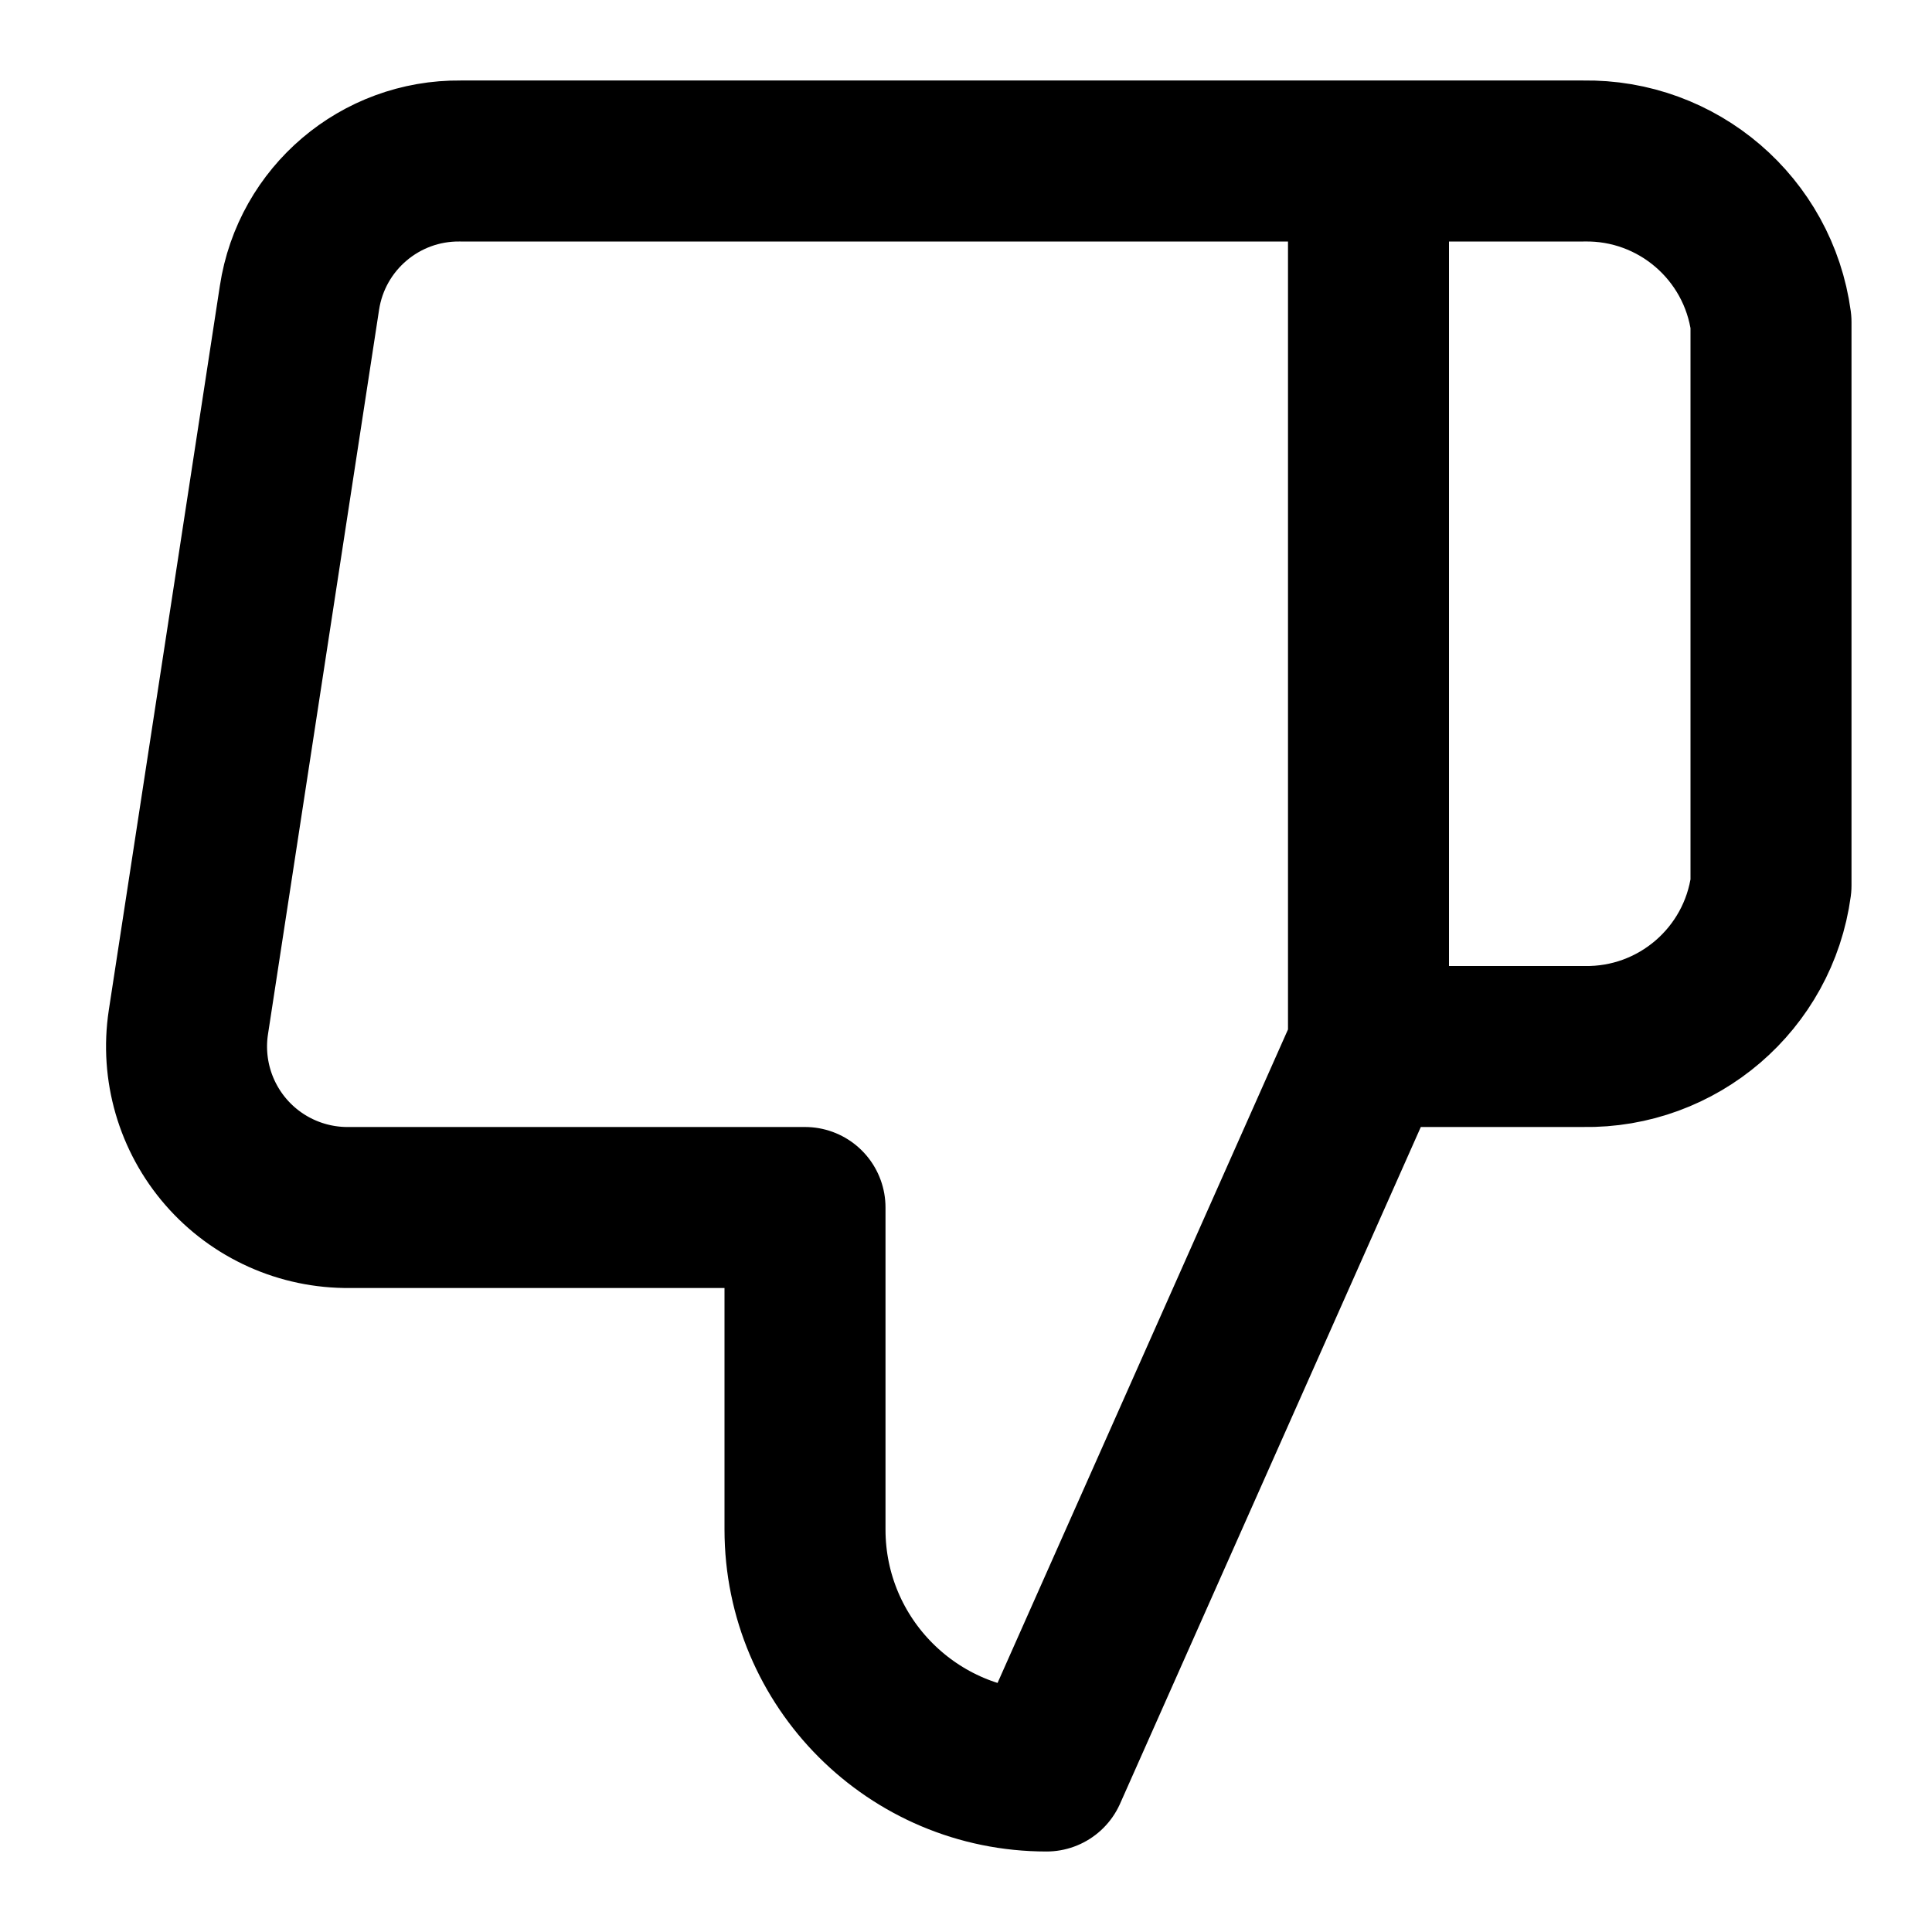
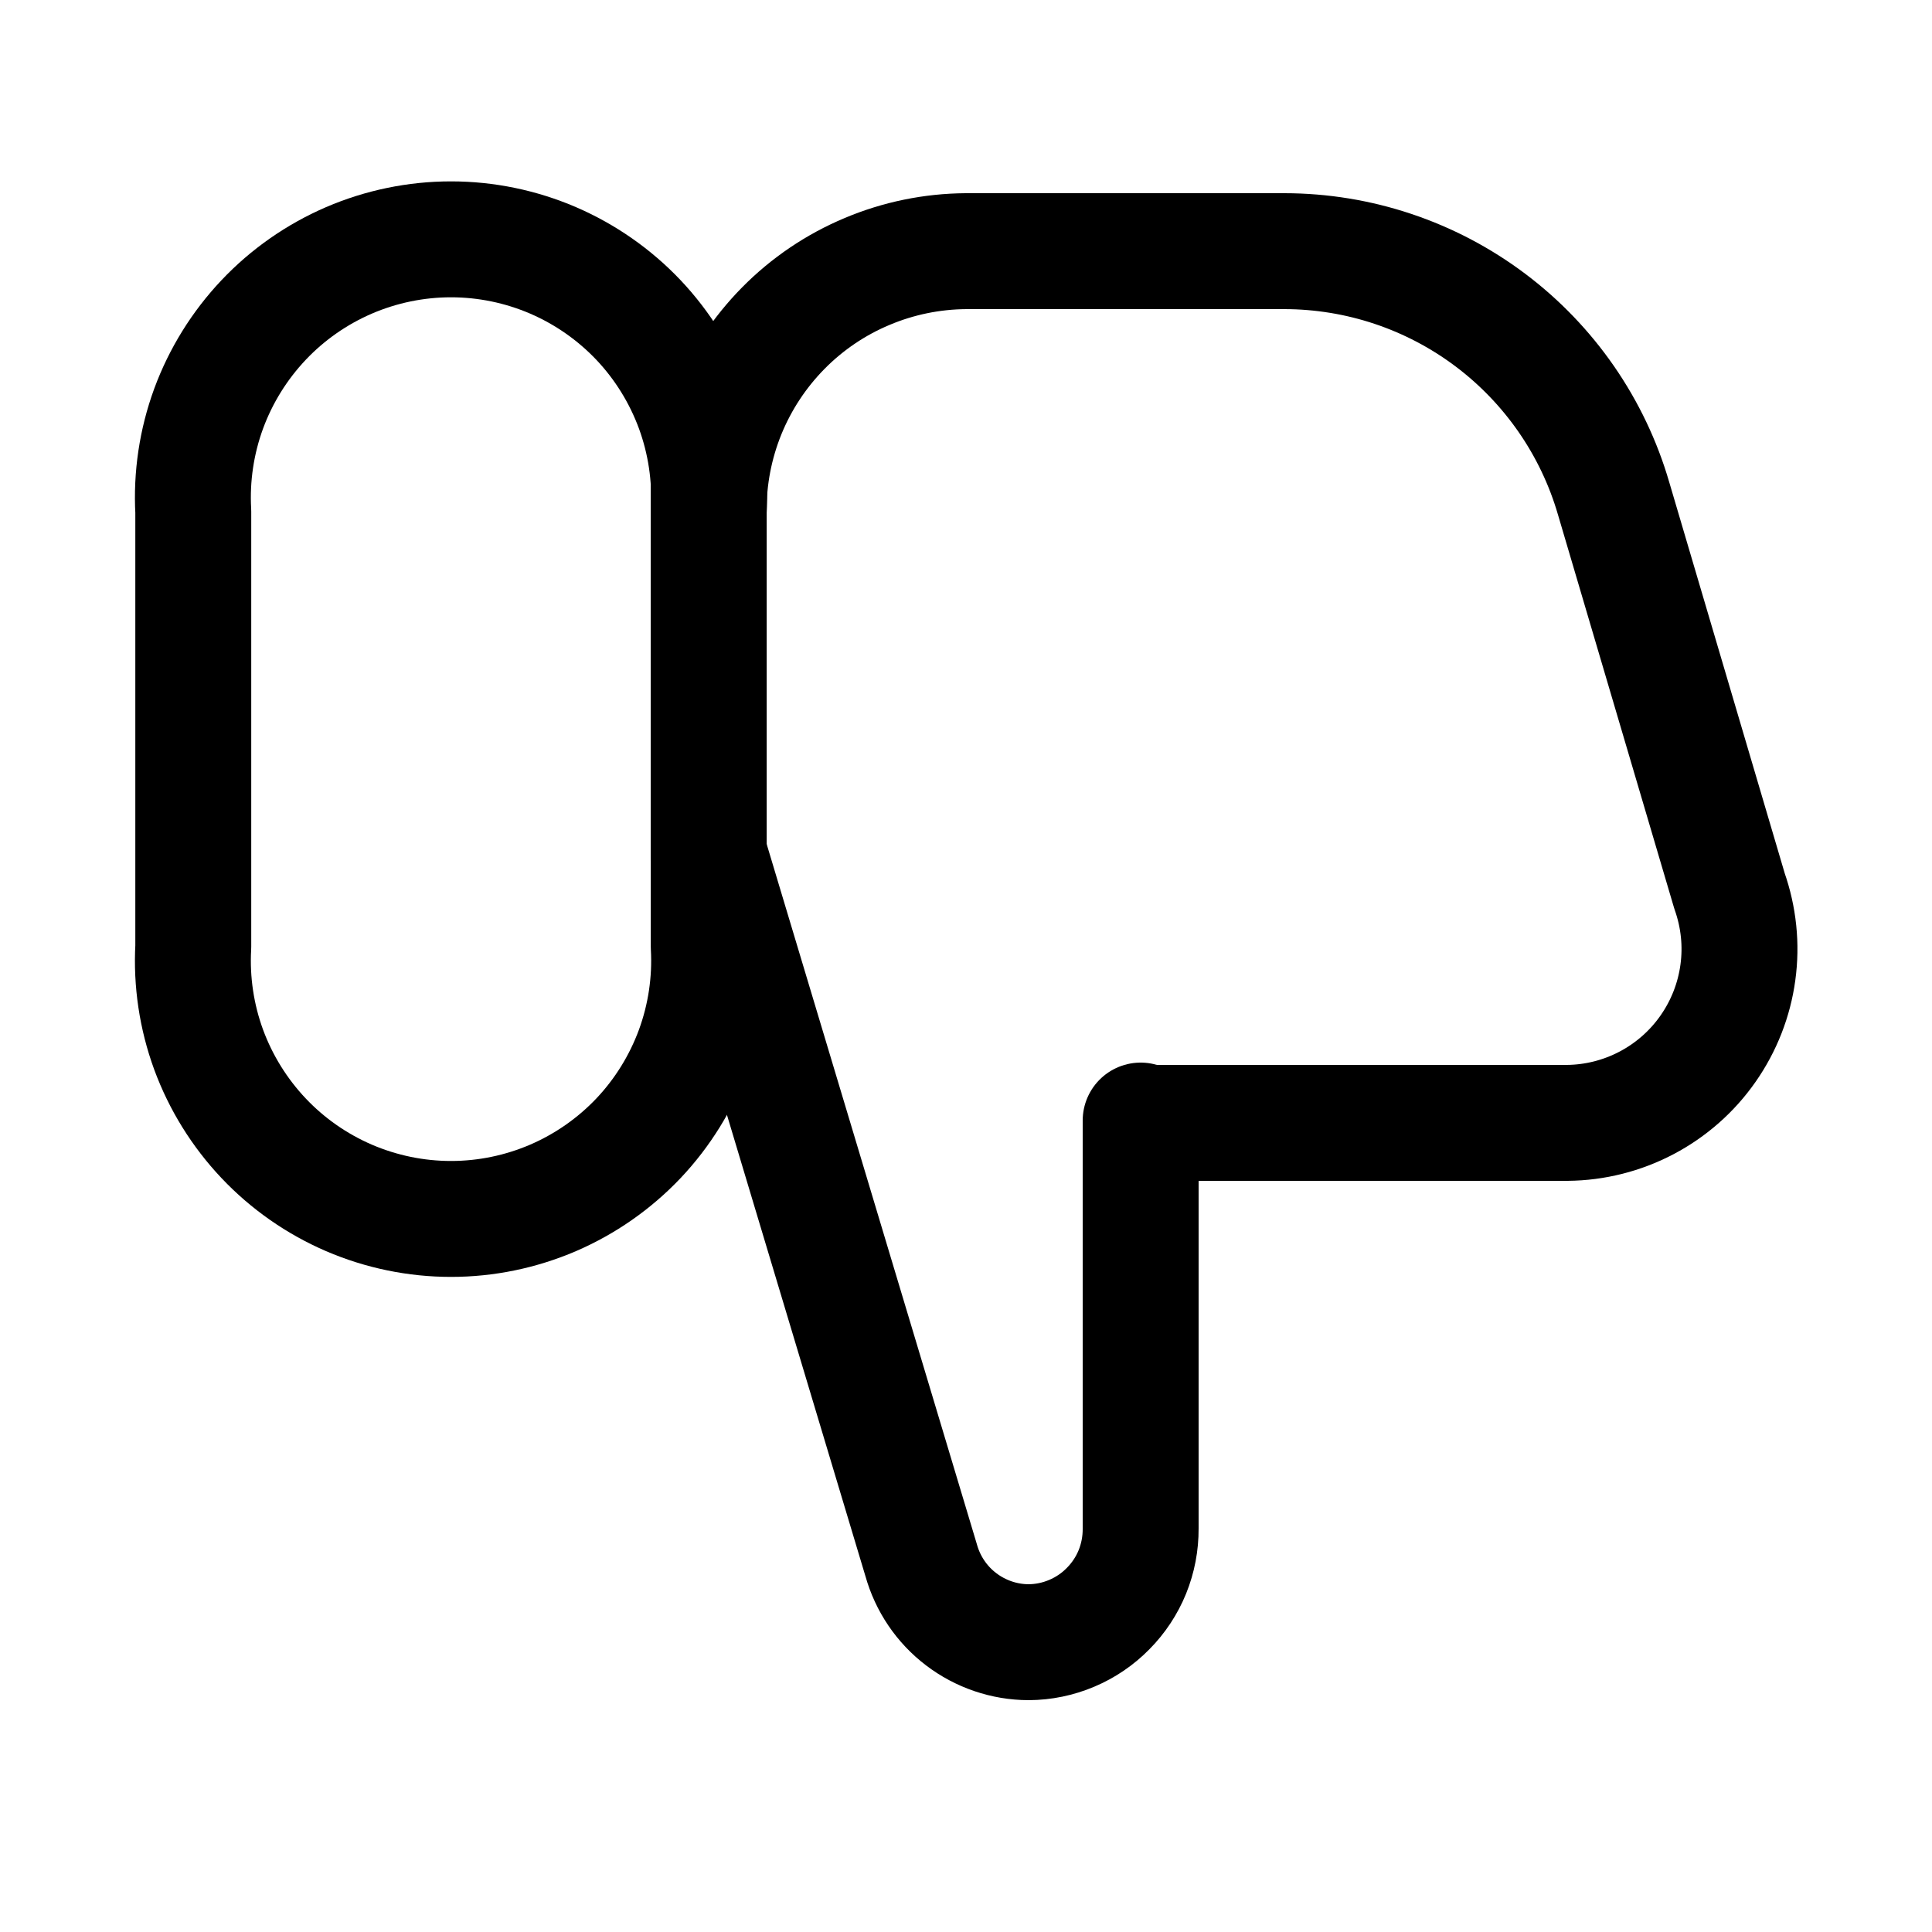
- <svg xmlns="http://www.w3.org/2000/svg" width="24" height="24" viewBox="0 0 24 24" fill="none" stroke="currentColor" stroke-width="2" stroke-linecap="round" stroke-linejoin="round" class="feather feather-thumbs-down">
-   <path d="M10 15v4a3 3 0 0 0 3 3l4-9V2H5.72a2 2 0 0 0-2 1.7l-1.38 9a2 2 0 0 0 2 2.3zm7-13h2.67A2.31 2.31 0 0 1 22 4v7a2.31 2.31 0 0 1-2.33 2H17" />
+ <svg xmlns="http://www.w3.org/2000/svg" width="800px" height="800px" viewBox="-0.5 0 25 25" fill="none">
+   <path d="M8.67 5.5V11.03" stroke="#000000" stroke-width="1.5" stroke-linecap="round" stroke-linejoin="round" />
+   <path d="M8.67 11.03L11.42 20.19C11.505 20.494 11.686 20.762 11.937 20.953C12.188 21.144 12.494 21.249 12.81 21.25V21.25C13.002 21.249 13.191 21.21 13.368 21.135C13.544 21.061 13.705 20.952 13.839 20.815C13.974 20.679 14.081 20.517 14.153 20.34C14.225 20.162 14.261 19.972 14.26 19.78V14.5" stroke="#000000" stroke-width="1.5" stroke-linecap="round" stroke-linejoin="round" />
+   <path d="M2.001 12.25C1.976 12.703 2.044 13.157 2.2 13.583C2.357 14.009 2.599 14.399 2.911 14.729C3.223 15.059 3.599 15.321 4.016 15.501C4.433 15.68 4.882 15.773 5.336 15.773C5.79 15.773 6.239 15.68 6.656 15.501C7.073 15.321 7.449 15.059 7.762 14.729C8.074 14.399 8.315 14.009 8.472 13.583C8.628 13.157 8.696 12.703 8.671 12.25V6.62C8.696 6.167 8.628 5.713 8.472 5.287C8.315 4.861 8.074 4.471 7.762 4.141C7.449 3.811 7.073 3.549 6.656 3.369C6.239 3.19 5.79 3.097 5.336 3.097C4.882 3.097 4.433 3.19 4.016 3.369C3.599 3.549 3.223 3.811 2.911 4.141C2.599 4.471 2.357 4.861 2.2 5.287C2.044 5.713 1.976 6.167 2.001 6.62V12.25Z" stroke="#000000" stroke-width="1.5" stroke-linecap="round" stroke-linejoin="round" />
+   <path d="M8.67 6.62C8.667 6.18 8.751 5.744 8.917 5.336C9.083 4.929 9.328 4.558 9.637 4.245C9.946 3.932 10.314 3.683 10.72 3.513C11.125 3.342 11.56 3.253 12 3.25H16.12C17.081 3.251 18.015 3.563 18.783 4.14C19.551 4.717 20.112 5.528 20.38 6.45L21.88 11.53C21.999 11.868 22.037 12.229 21.988 12.584C21.94 12.939 21.807 13.277 21.602 13.57C21.397 13.864 21.124 14.104 20.807 14.271C20.49 14.438 20.138 14.527 19.78 14.53H14.28" stroke="#000000" stroke-width="1.5" stroke-linecap="round" stroke-linejoin="round" />
</svg>
